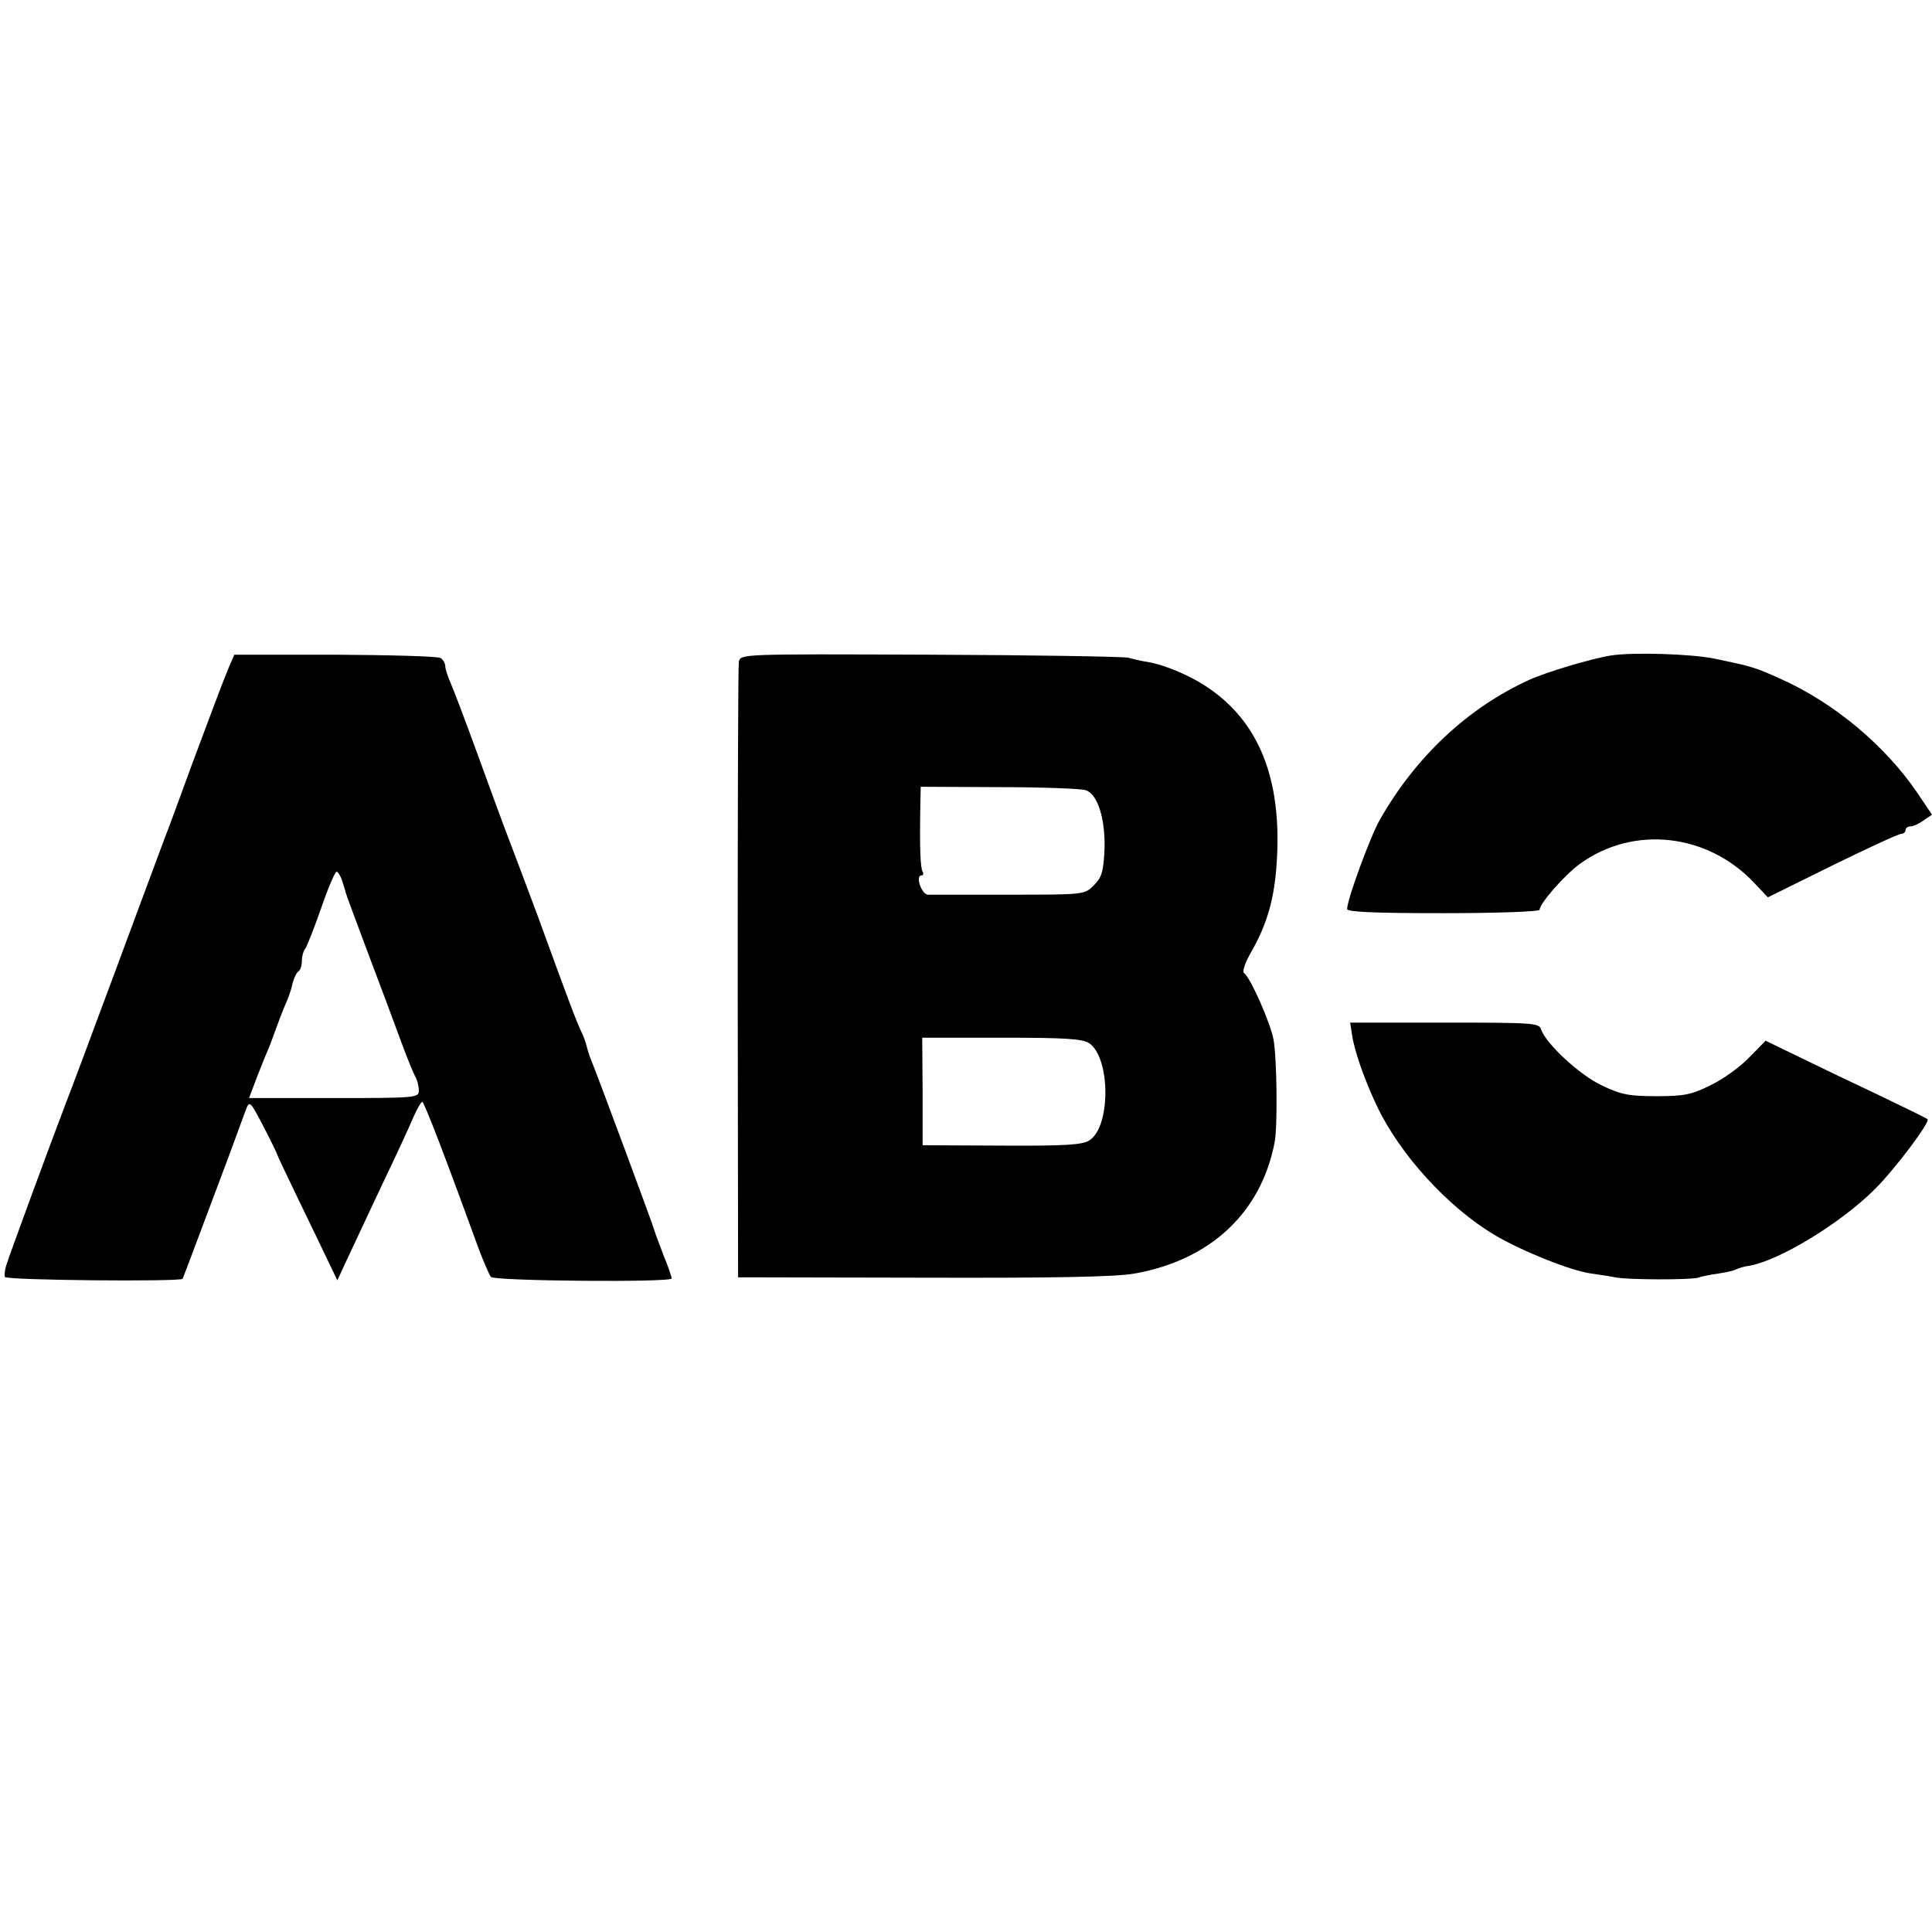
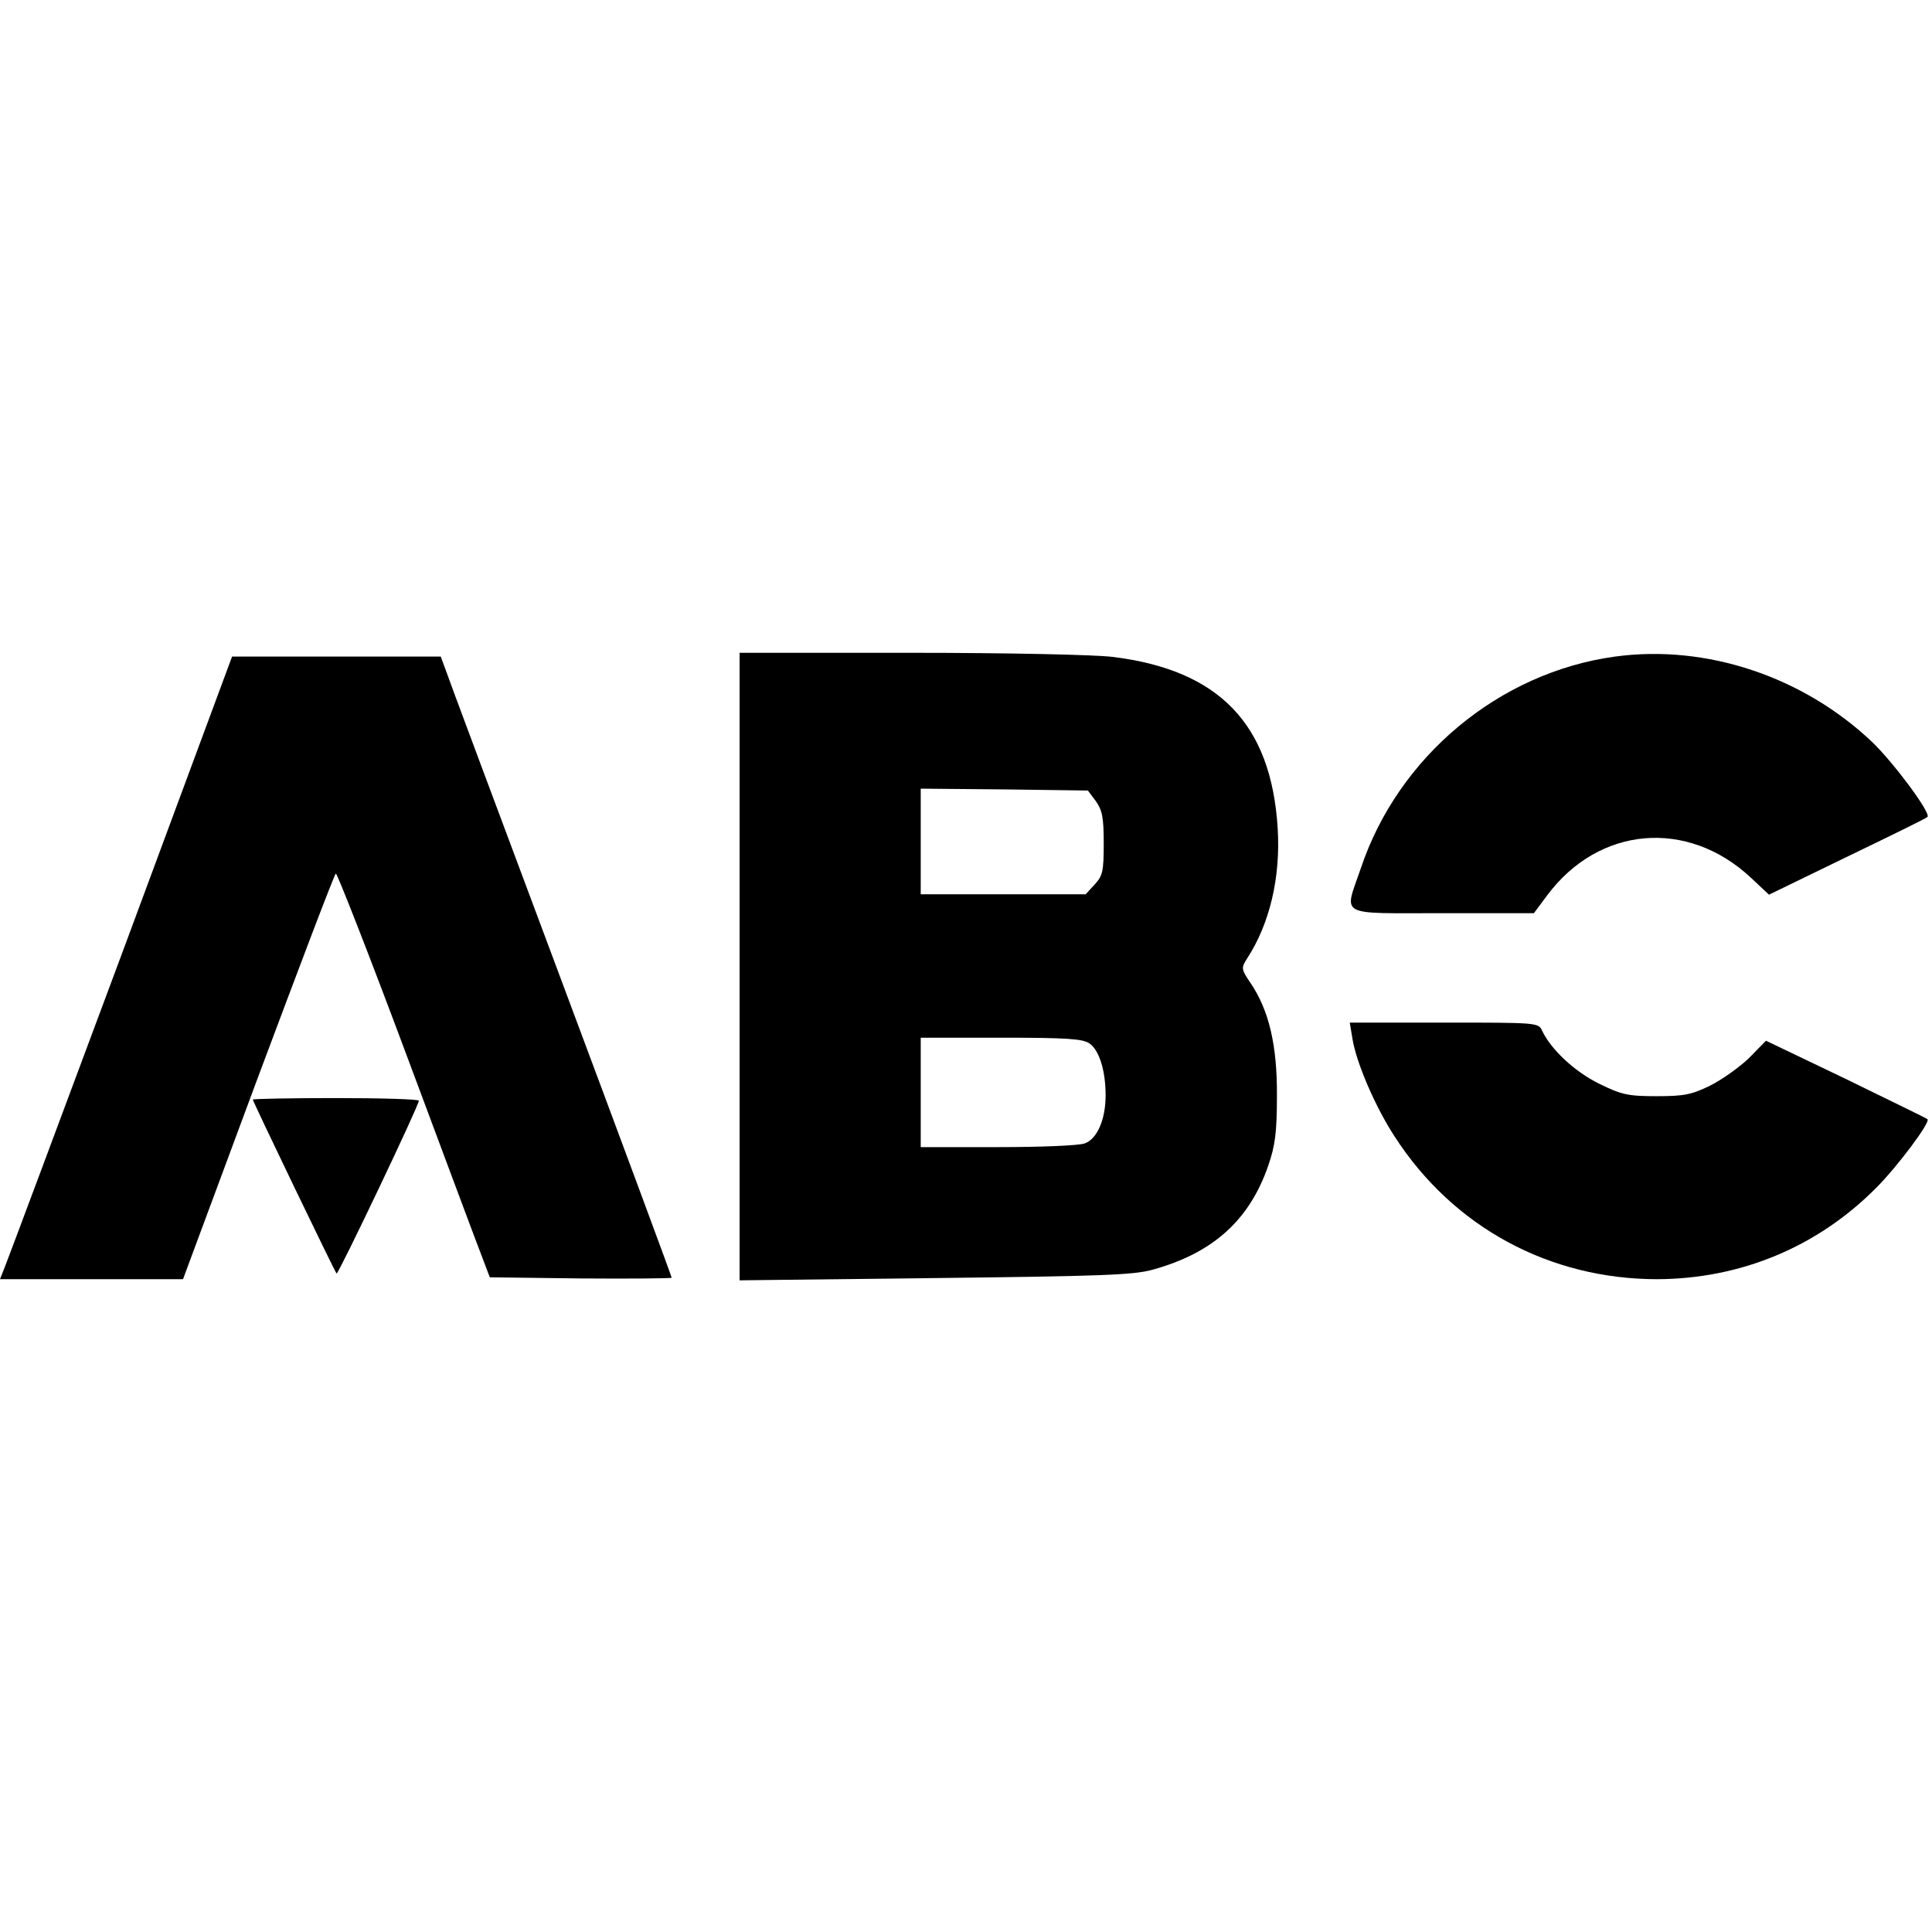
<svg xmlns="http://www.w3.org/2000/svg" version="1.0" width="512pt" height="512pt" viewBox="0 0 512 512" preserveAspectRatio="xMidYMid meet">
  <g transform="translate(0,512) scale(0.1,-0.1)" fill="#000000" stroke="none">
-     <path d="M605 3348 c-22 -54 -37 -96 -96 -253 -28 -77 -61 -167 -74 -200 -12 -33 -71 -190 -130 -350 -59 -159 -118 -317 -131 -350 -32 -83 -151 -406 -158 -430 -3 -11 -5 -24 -3 -29 2 -9 464 -13 471 -5 2 4 53 140 122 324 20 55 41 111 46 125 9 24 12 21 46 -45 20 -38 36 -72 37 -75 0 -3 25 -54 54 -115 29 -60 65 -134 79 -164 l26 -54 25 54 c14 30 55 117 91 194 37 77 75 159 85 183 10 23 21 42 24 42 5 0 63 -151 148 -385 14 -38 30 -74 34 -79 10 -11 479 -15 479 -4 0 4 -9 31 -21 60 -11 29 -23 60 -25 68 -3 12 -151 412 -171 460 -3 8 -7 22 -9 30 -2 8 -7 23 -13 35 -11 22 -34 82 -115 305 -30 80 -65 174 -79 210 -14 36 -50 135 -81 220 -31 85 -63 170 -71 188 -8 18 -15 39 -15 47 0 7 -6 17 -12 21 -7 5 -133 8 -280 9 l-267 0 -16 -37z m301 -560 c4 -13 9 -27 10 -33 1 -5 28 -77 59 -160 31 -82 70 -186 86 -230 16 -44 34 -88 39 -97 6 -10 10 -27 10 -38 0 -19 -6 -20 -225 -20 l-225 0 20 53 c11 28 24 61 29 72 5 11 14 36 21 55 7 19 18 49 25 65 8 17 17 42 20 58 4 15 11 30 16 33 5 3 9 15 9 28 0 12 4 26 9 32 4 5 23 53 42 107 18 53 37 97 41 97 3 0 10 -10 14 -22z" />
-     <path d="M1958 3366 c-2 -12 -3 -383 -3 -826 l1 -805 489 -1 c356 -1 510 2 562 11 201 36 335 161 371 348 8 43 6 222 -3 272 -8 44 -62 166 -78 176 -6 4 3 29 21 60 45 80 63 152 67 264 7 208 -57 353 -195 440 -44 28 -107 54 -150 61 -14 2 -36 7 -50 11 -14 3 -251 7 -527 8 -501 2 -501 2 -505 -19z m919 -340 c32 -10 53 -77 50 -159 -3 -57 -7 -72 -28 -93 -25 -25 -25 -25 -225 -25 -109 0 -206 0 -215 0 -17 1 -34 51 -17 51 5 0 6 5 3 10 -6 10 -8 63 -6 175 l1 50 208 -1 c114 0 217 -4 229 -8z m10 -671 c56 -39 57 -221 0 -257 -17 -12 -65 -15 -232 -14 l-210 1 0 143 -1 142 211 0 c170 0 215 -3 232 -15z" />
-     <path d="M4270 3383 c-52 -8 -172 -44 -218 -65 -162 -74 -300 -203 -395 -370 -25 -43 -87 -212 -87 -237 0 -8 76 -11 255 -11 140 0 255 4 255 9 0 16 65 91 106 121 142 104 340 82 464 -51 l35 -37 170 84 c94 46 176 84 183 84 6 0 12 5 12 10 0 6 6 10 13 10 7 0 23 7 35 16 l22 15 -39 58 c-85 125 -219 237 -358 300 -75 34 -81 35 -182 56 -60 12 -213 17 -271 8z" />
-     <path d="M3583 2378 c6 -42 32 -117 65 -187 61 -130 189 -270 313 -344 75 -44 203 -95 256 -102 21 -3 49 -7 63 -10 32 -7 201 -7 220 -1 8 3 32 8 54 11 21 3 42 8 47 11 5 3 22 8 37 10 80 15 241 113 331 203 53 53 148 179 139 185 -1 2 -57 29 -123 61 -66 31 -162 77 -213 102 l-93 45 -44 -45 c-24 -25 -70 -58 -102 -73 -50 -25 -70 -29 -143 -29 -72 0 -94 4 -144 28 -60 28 -149 111 -162 149 -5 17 -21 18 -255 18 l-251 0 5 -32z" />
+     <path d="M1960 2559 l0 -832 518 6 c437 5 526 8 576 22 160 44 257 131 307 276 18 52 23 87 23 184 1 134 -21 228 -70 300 -25 37 -25 40 -9 65 60 92 89 215 81 345 -17 276 -155 419 -436 454 -48 6 -279 11 -537 11 l-453 0 0 -831z m944 438 c17 -24 21 -43 21 -112 0 -75 -3 -86 -24 -109 l-24 -26 -219 0 -218 0 0 140 0 140 221 -2 222 -3 21 -28z m-17 -642 c26 -18 43 -72 43 -138 0 -63 -22 -115 -55 -127 -15 -6 -118 -10 -231 -10 l-204 0 0 145 0 145 213 0 c175 0 216 -3 234 -15z" />
+     <path d="M4280 3380 c-307 -42 -575 -265 -674 -562 -44 -129 -65 -118 217 -118 l242 0 35 47 c137 184 372 204 540 47 l48 -45 208 101 c114 55 210 102 212 105 10 10 -89 143 -146 198 -183 174 -440 260 -682 227z" />
+     <path d="M321 2587 c-162 -435 -301 -807 -308 -824 l-13 -33 242 0 243 0 199 536 c110 294 202 537 206 539 3 2 89 -217 190 -488 101 -271 191 -512 201 -537 l17 -45 241 -3 c132 -1 241 0 241 2 0 3 -133 362 -296 798 -163 436 -301 805 -306 821 l-10 27 -276 0 -277 0 -294 -793z" />
+     <path d="M3584 2368 c10 -64 61 -182 112 -260 155 -240 410 -378 696 -378 221 1 424 85 580 242 57 57 145 175 136 182 -1 2 -99 49 -215 106 l-213 102 -45 -46 c-25 -24 -71 -57 -103 -73 -49 -24 -69 -28 -142 -28 -76 0 -93 4 -152 33 -65 32 -127 90 -151 140 -10 22 -11 22 -260 22 l-250 0 7 -42z" />
+     <path d="M670 2206 c0 -5 217 -456 222 -461 4 -4 218 445 218 458 0 4 -99 7 -220 7 -121 0 -220 -2 -220 -4z" />
  </g>
</svg>
